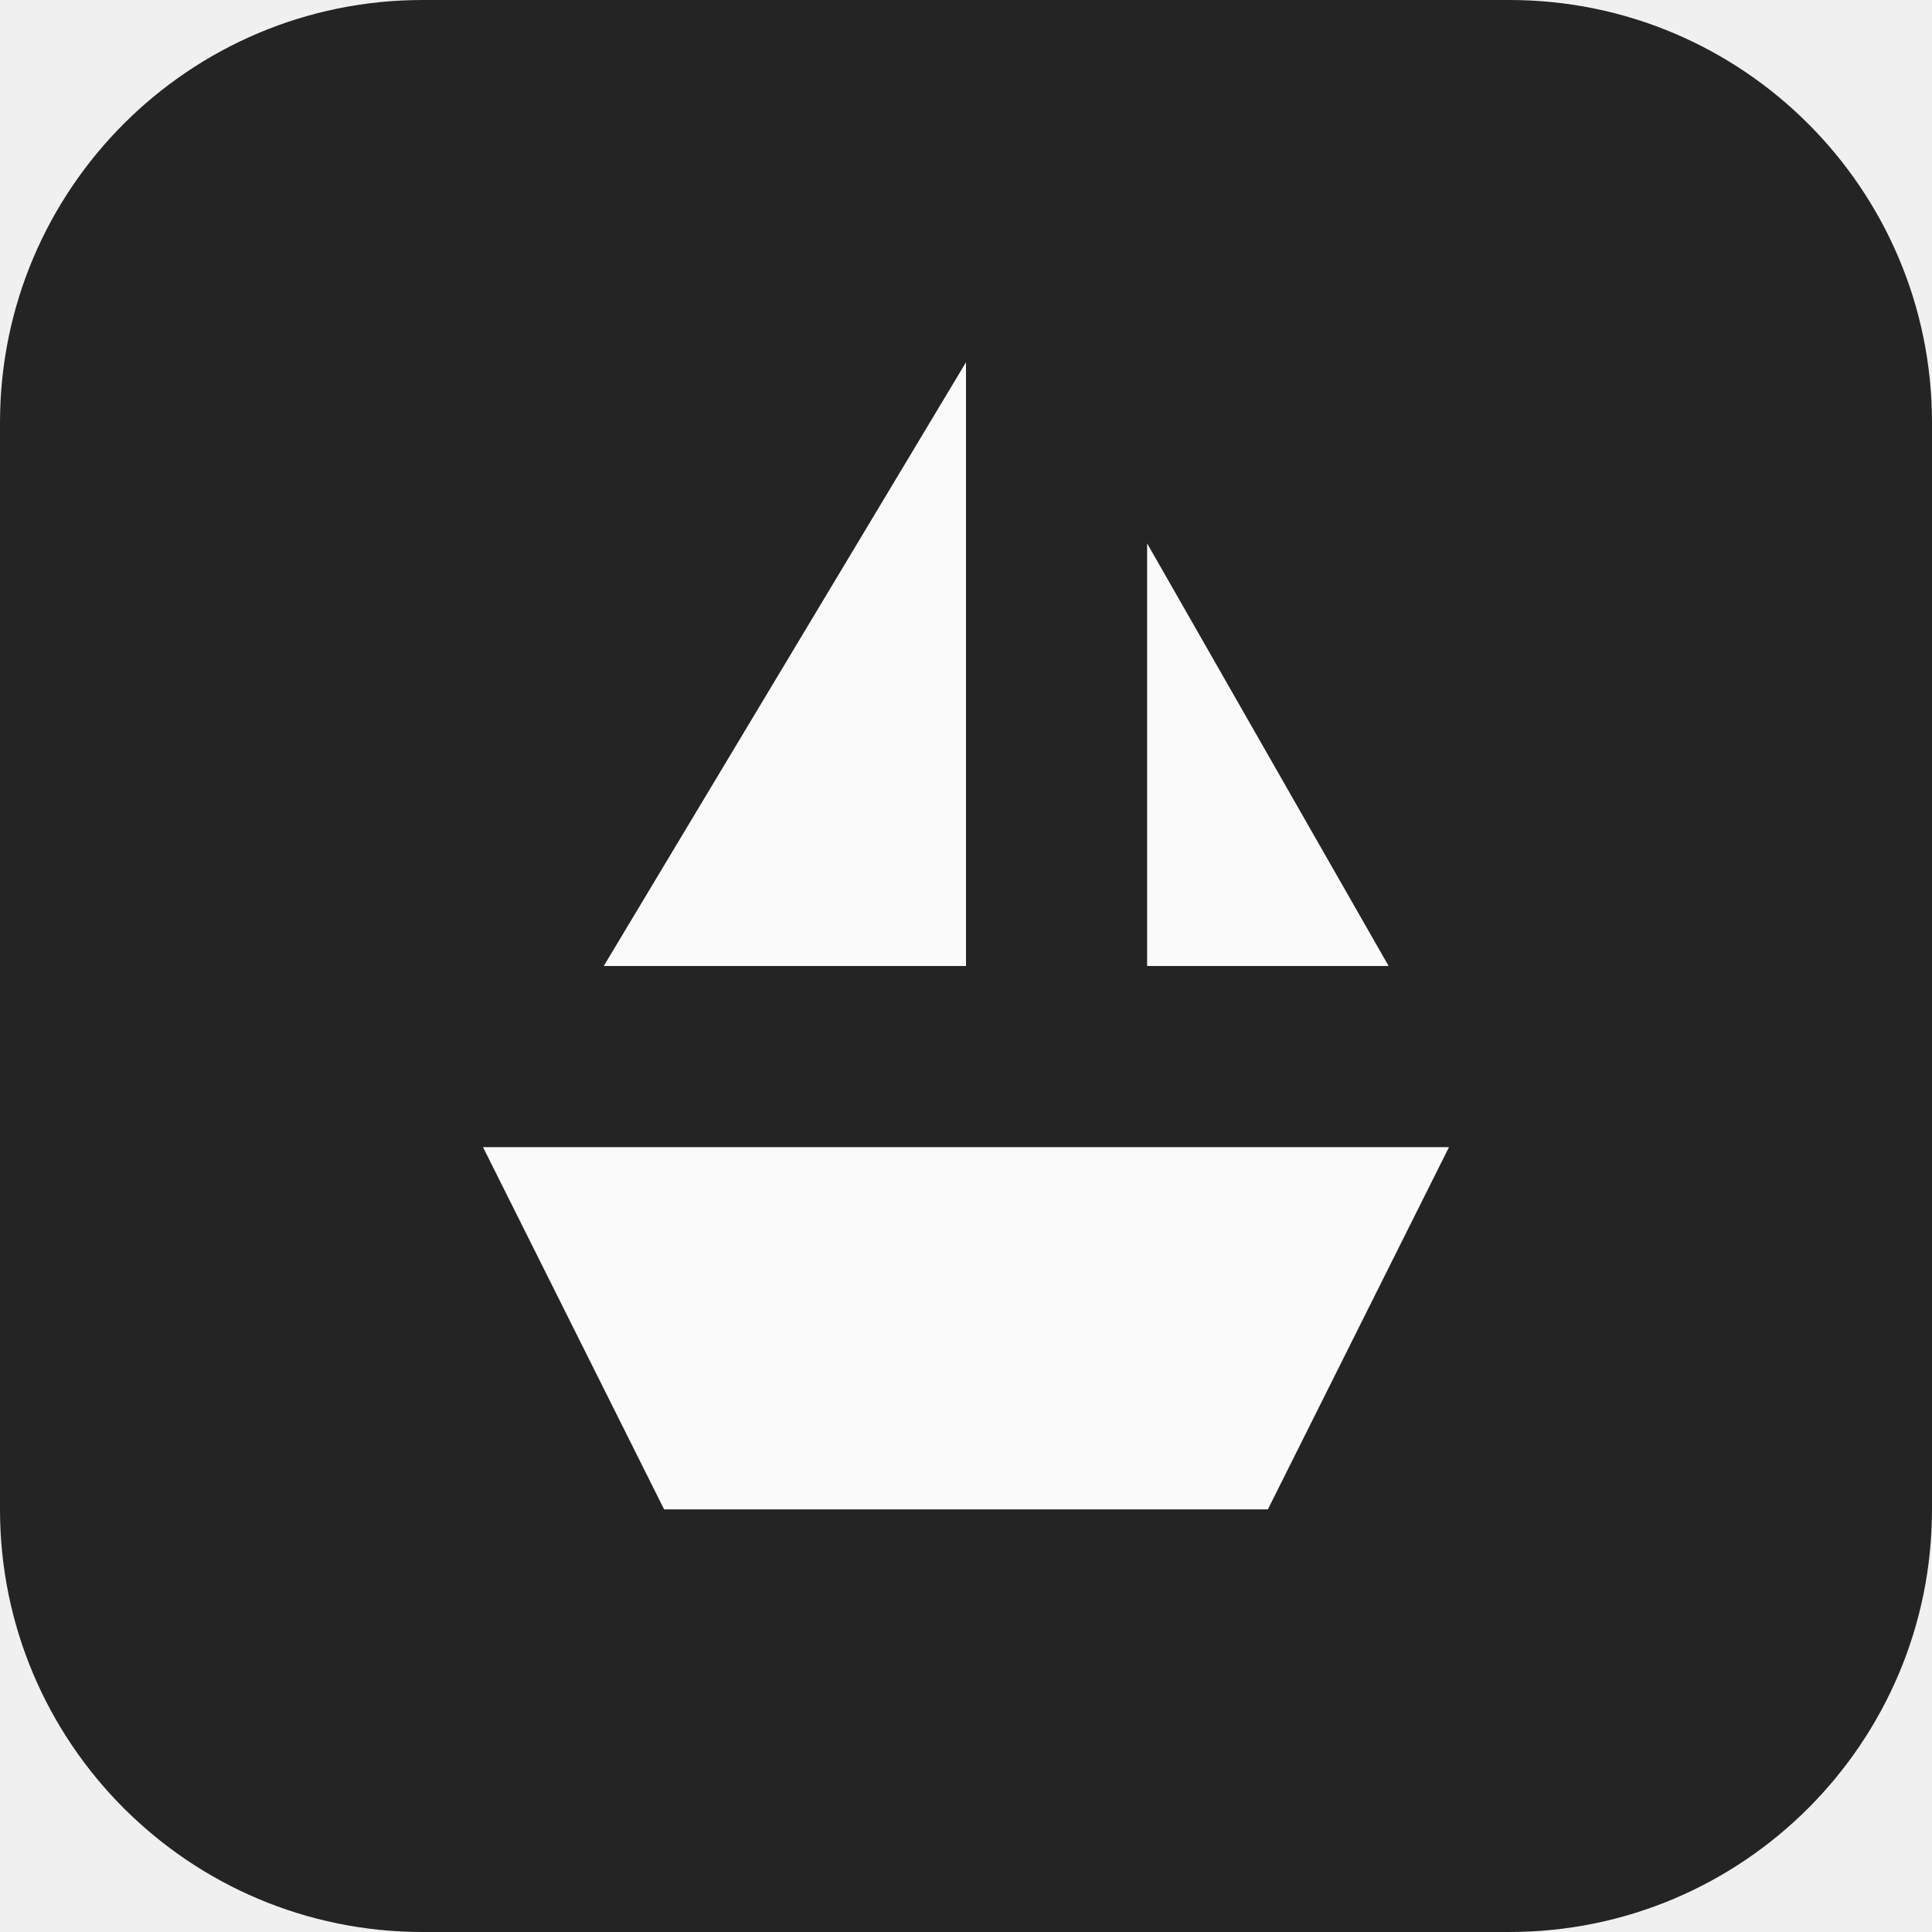
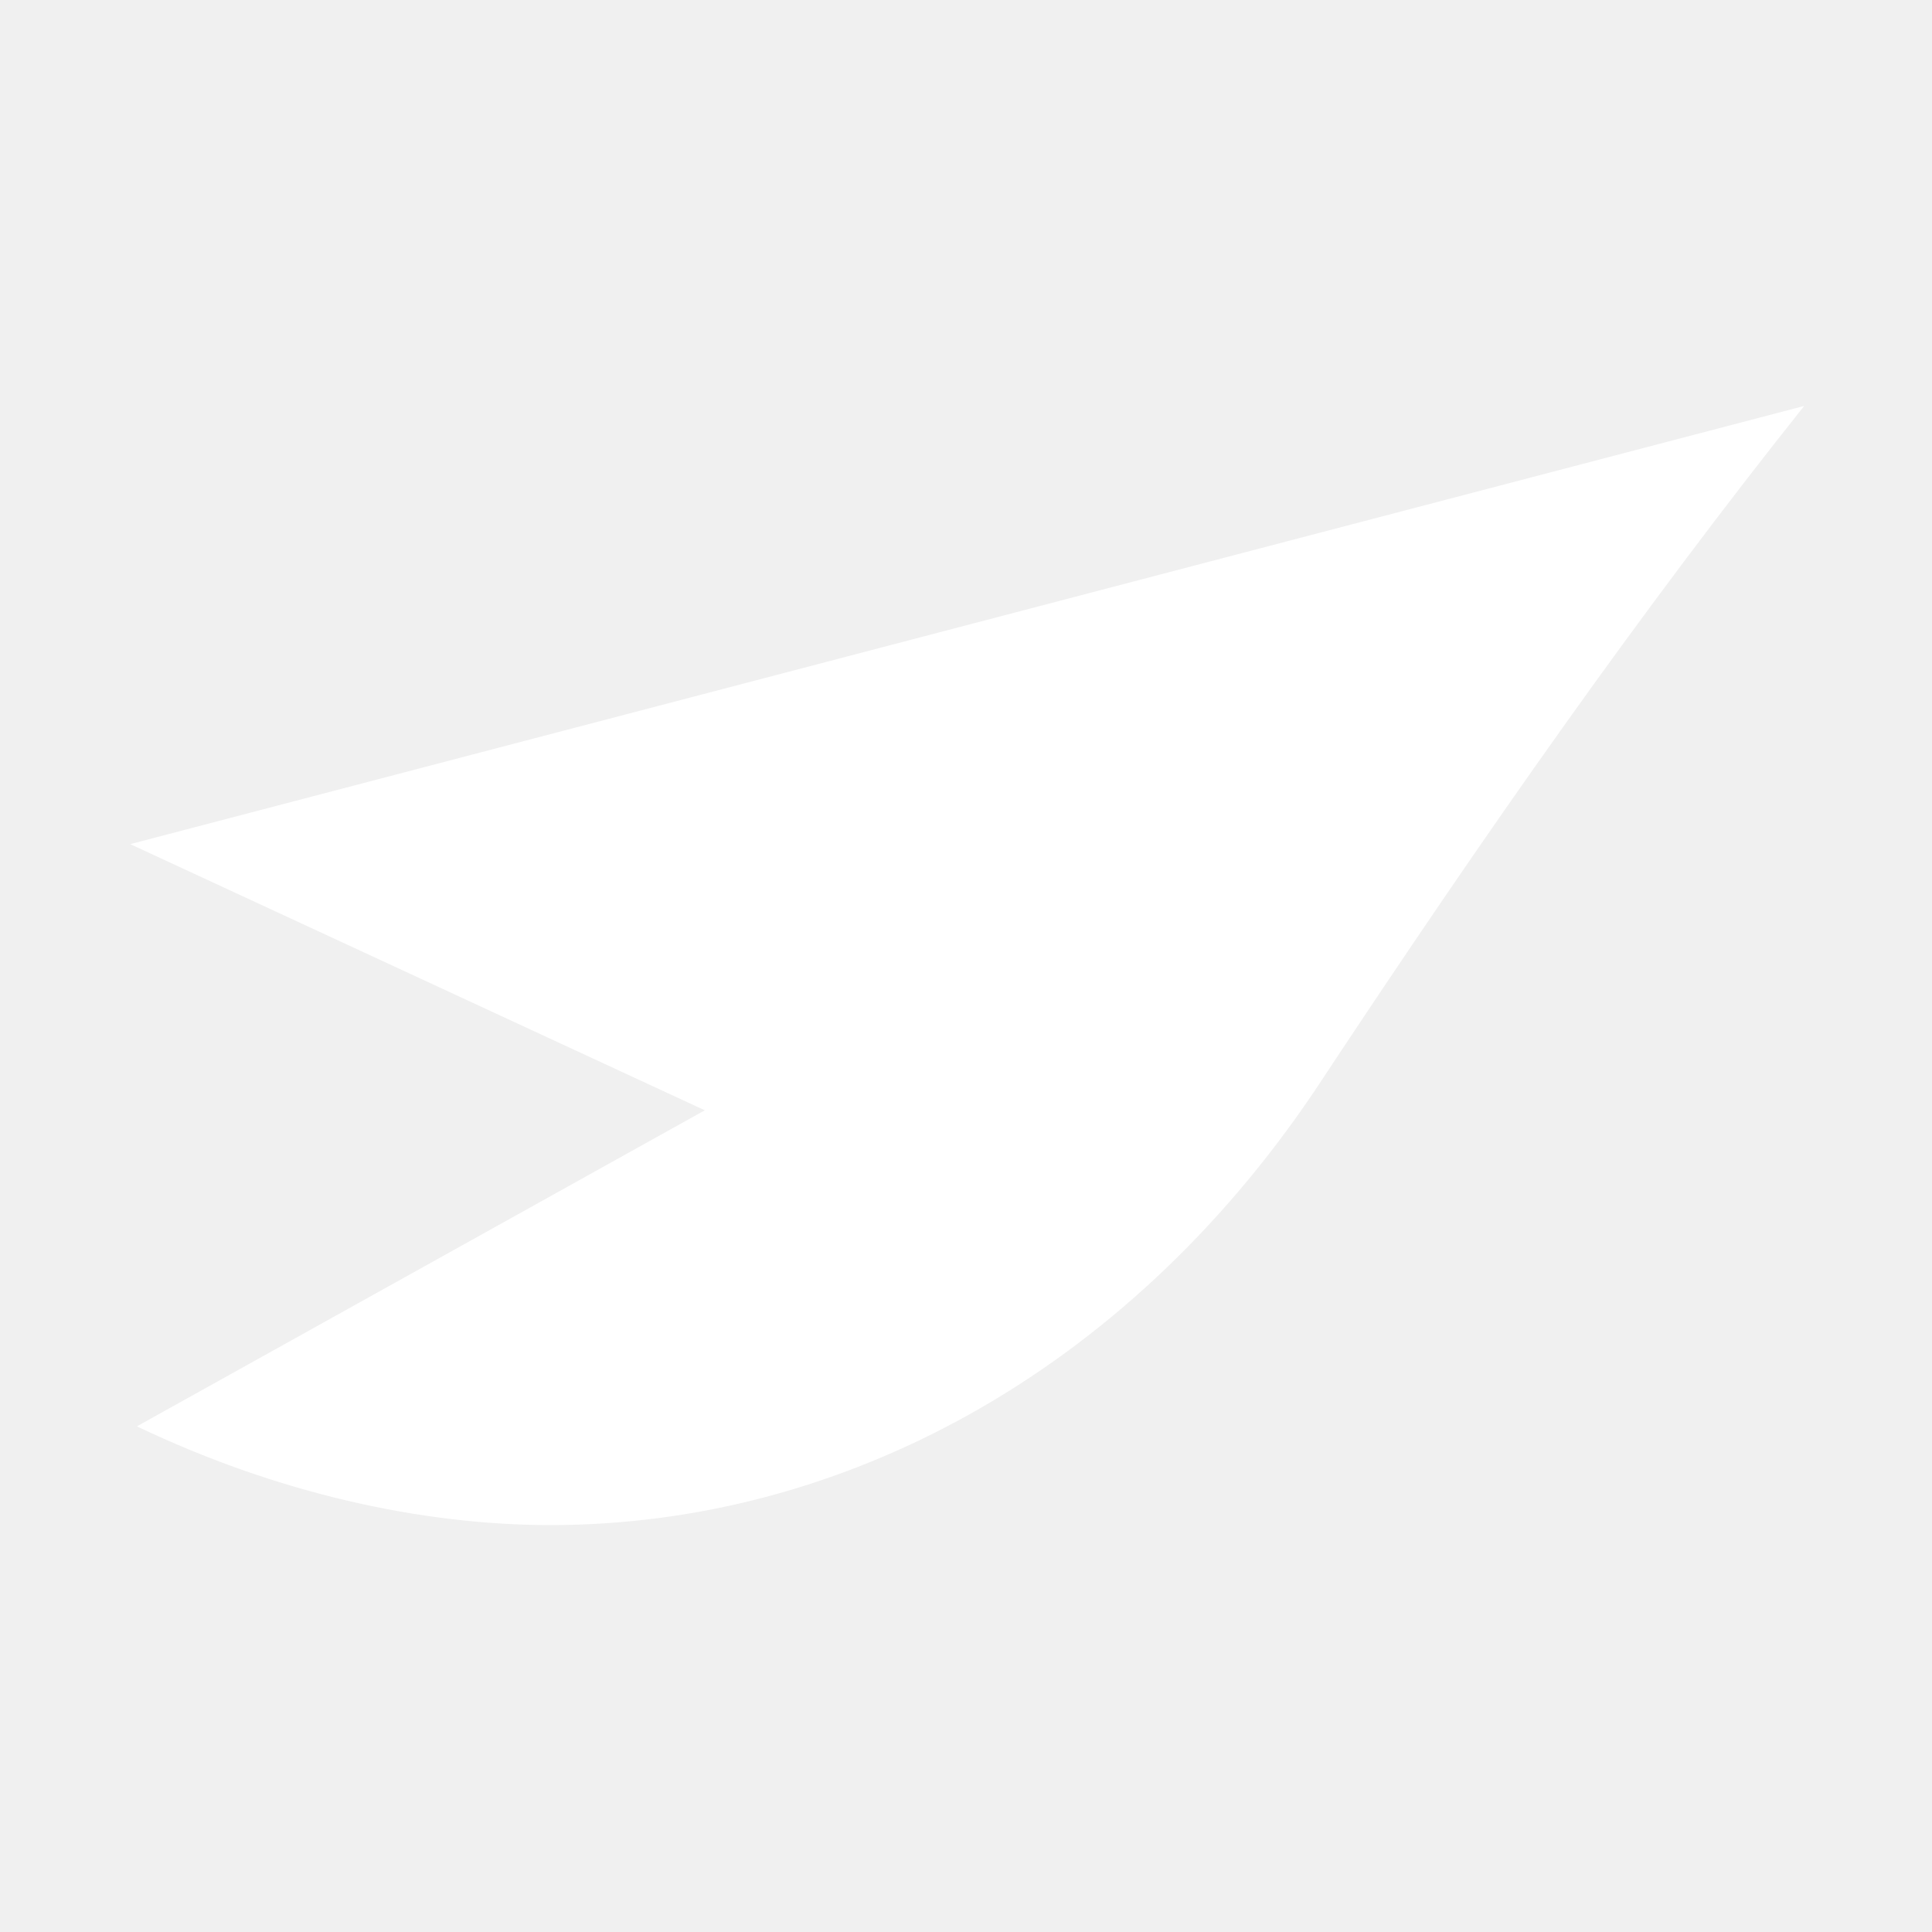
- <svg xmlns="http://www.w3.org/2000/svg" viewBox="0 0 32 32">
-   <rect width="32" height="32" rx="7" fill="#242424" />
-   <path d="M8 19h16l-3 6H11l-3-6ZM10 16l6-10v10h-6Zm9-7 4 7h-4V9Z" fill="#fafafa" />
+ <svg xmlns="http://www.w3.org/2000/svg" viewBox="0 0 81 81" fill="none">
+   <path d="m5.46 35.39 24.09 11.16-23.81 13.25c5.84 2.79 11.9 4.14 17.34 4.14 12.15 0 24.03-6.33 32.02-18.18 7.4-11.21 13.77-20.23 20.54-28.74l-70.18 18.37z" fill="#fff" />
</svg>
